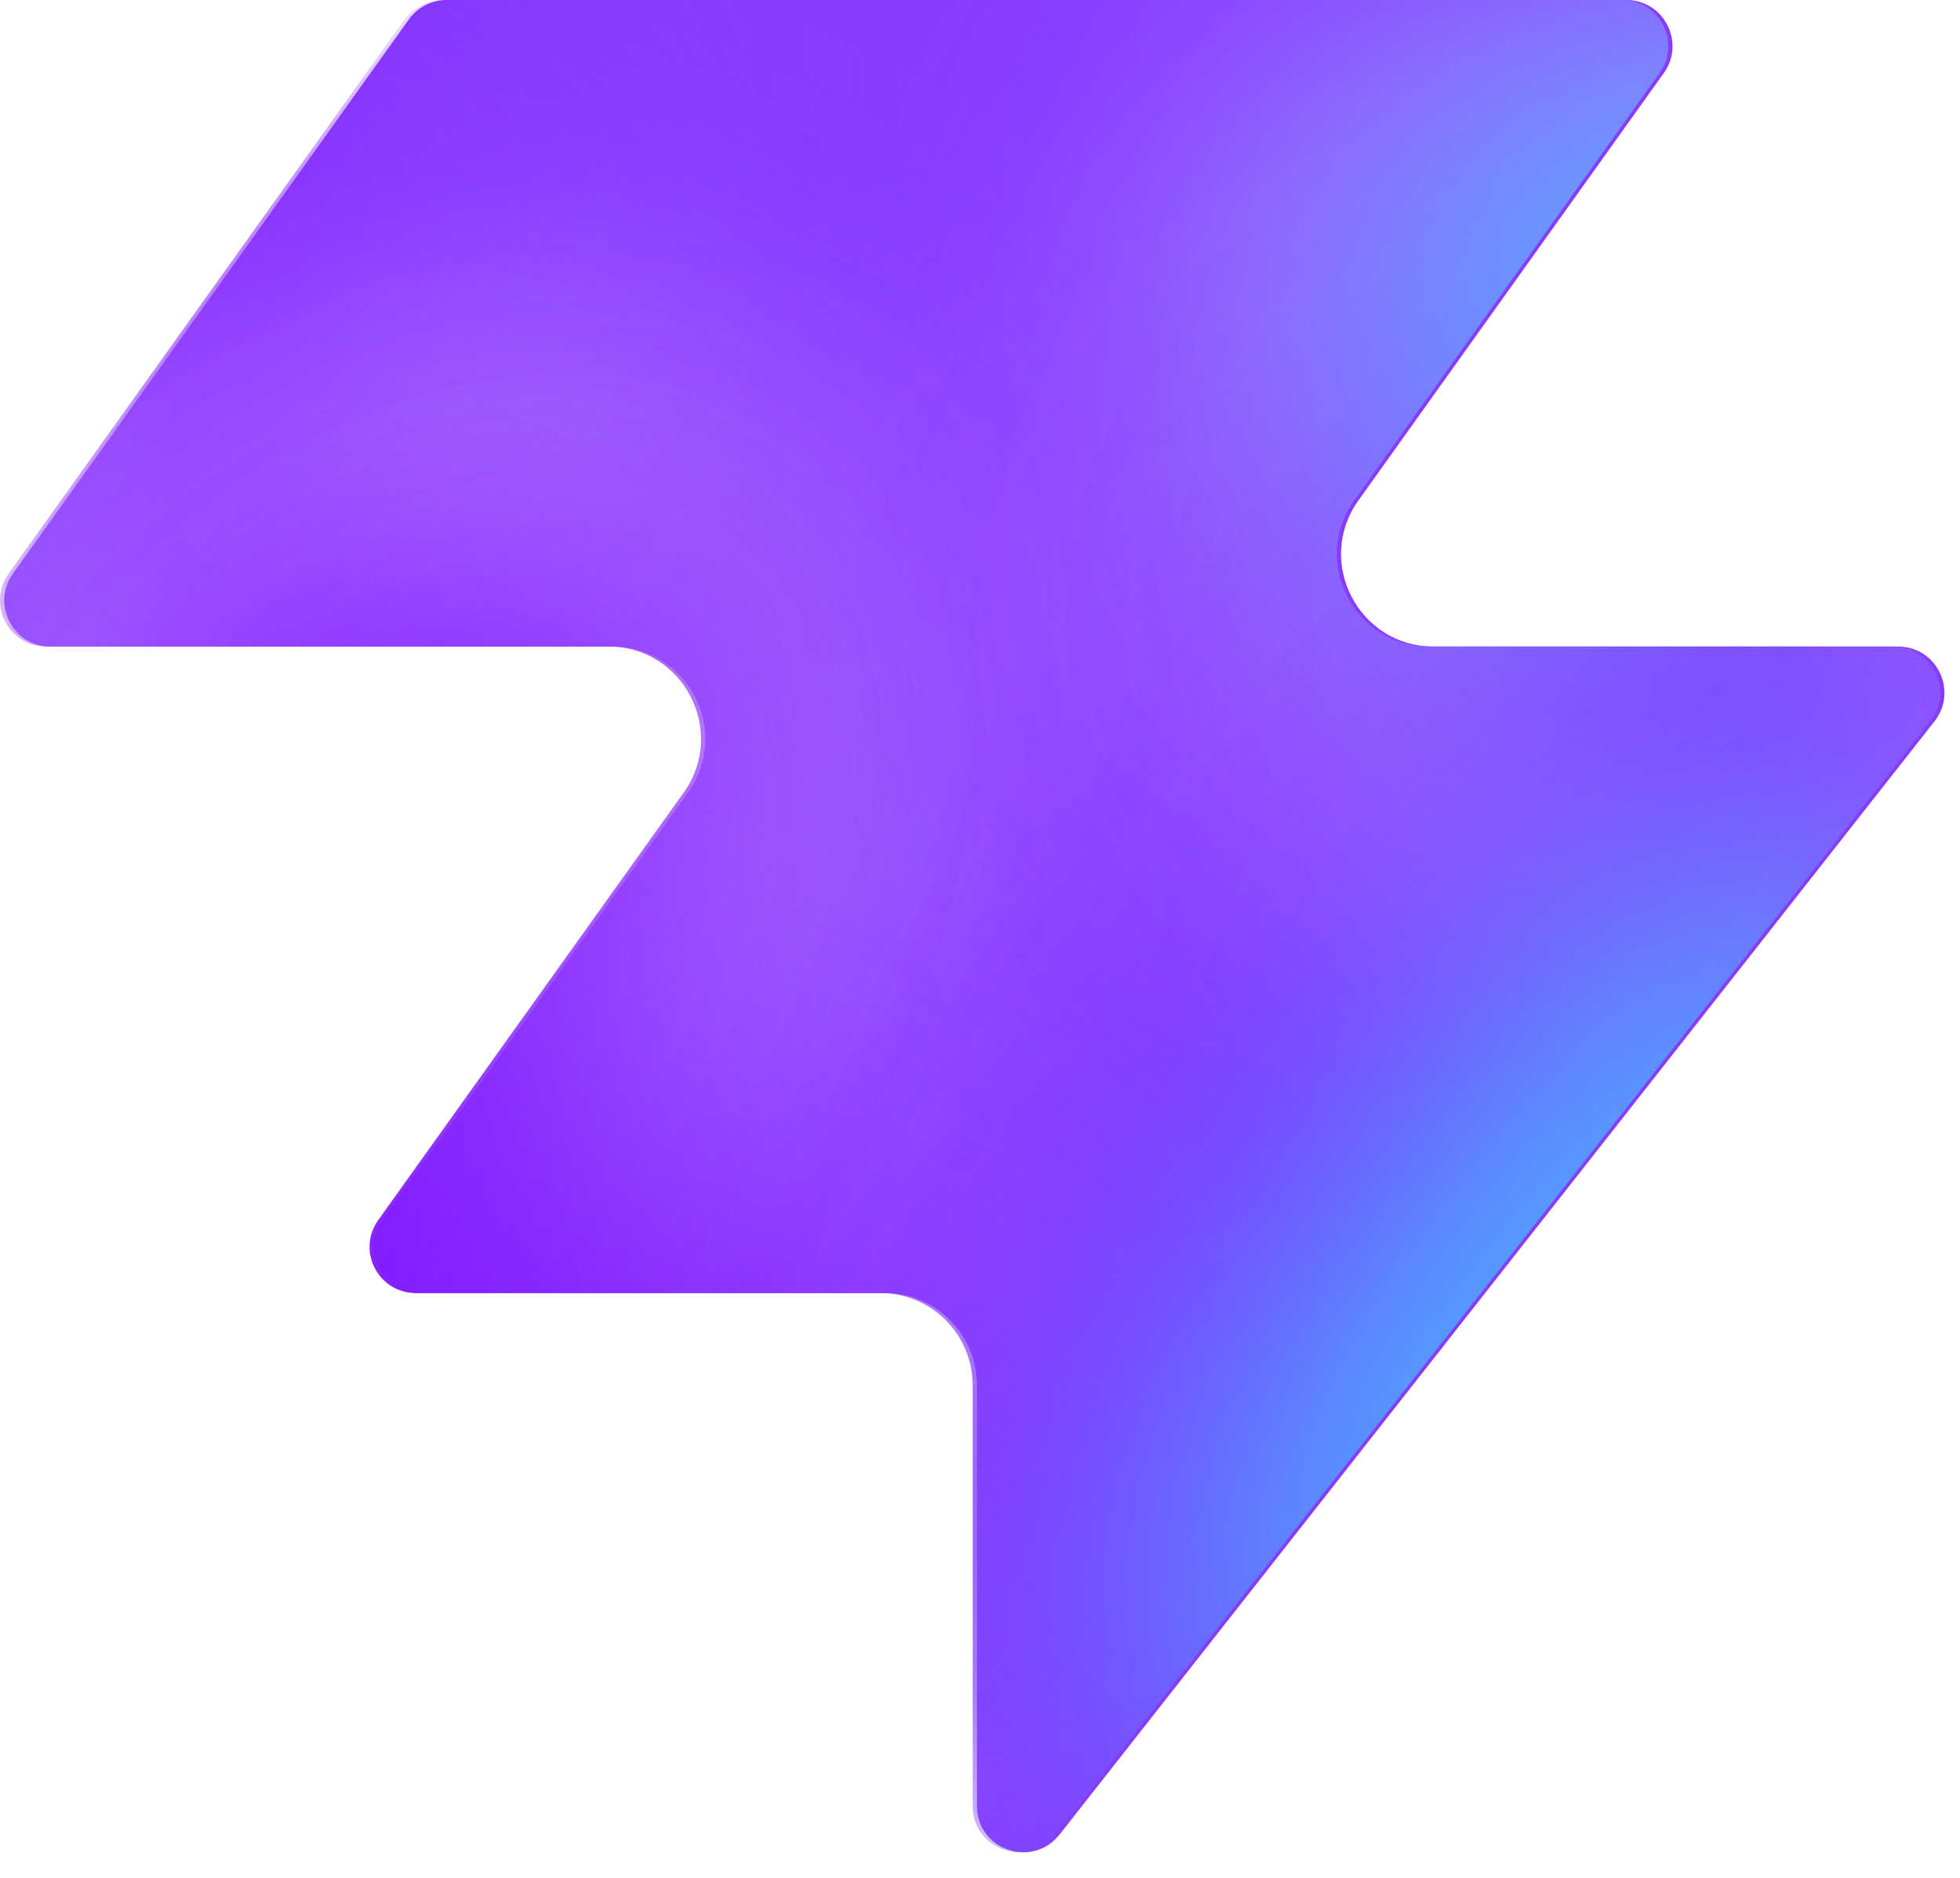
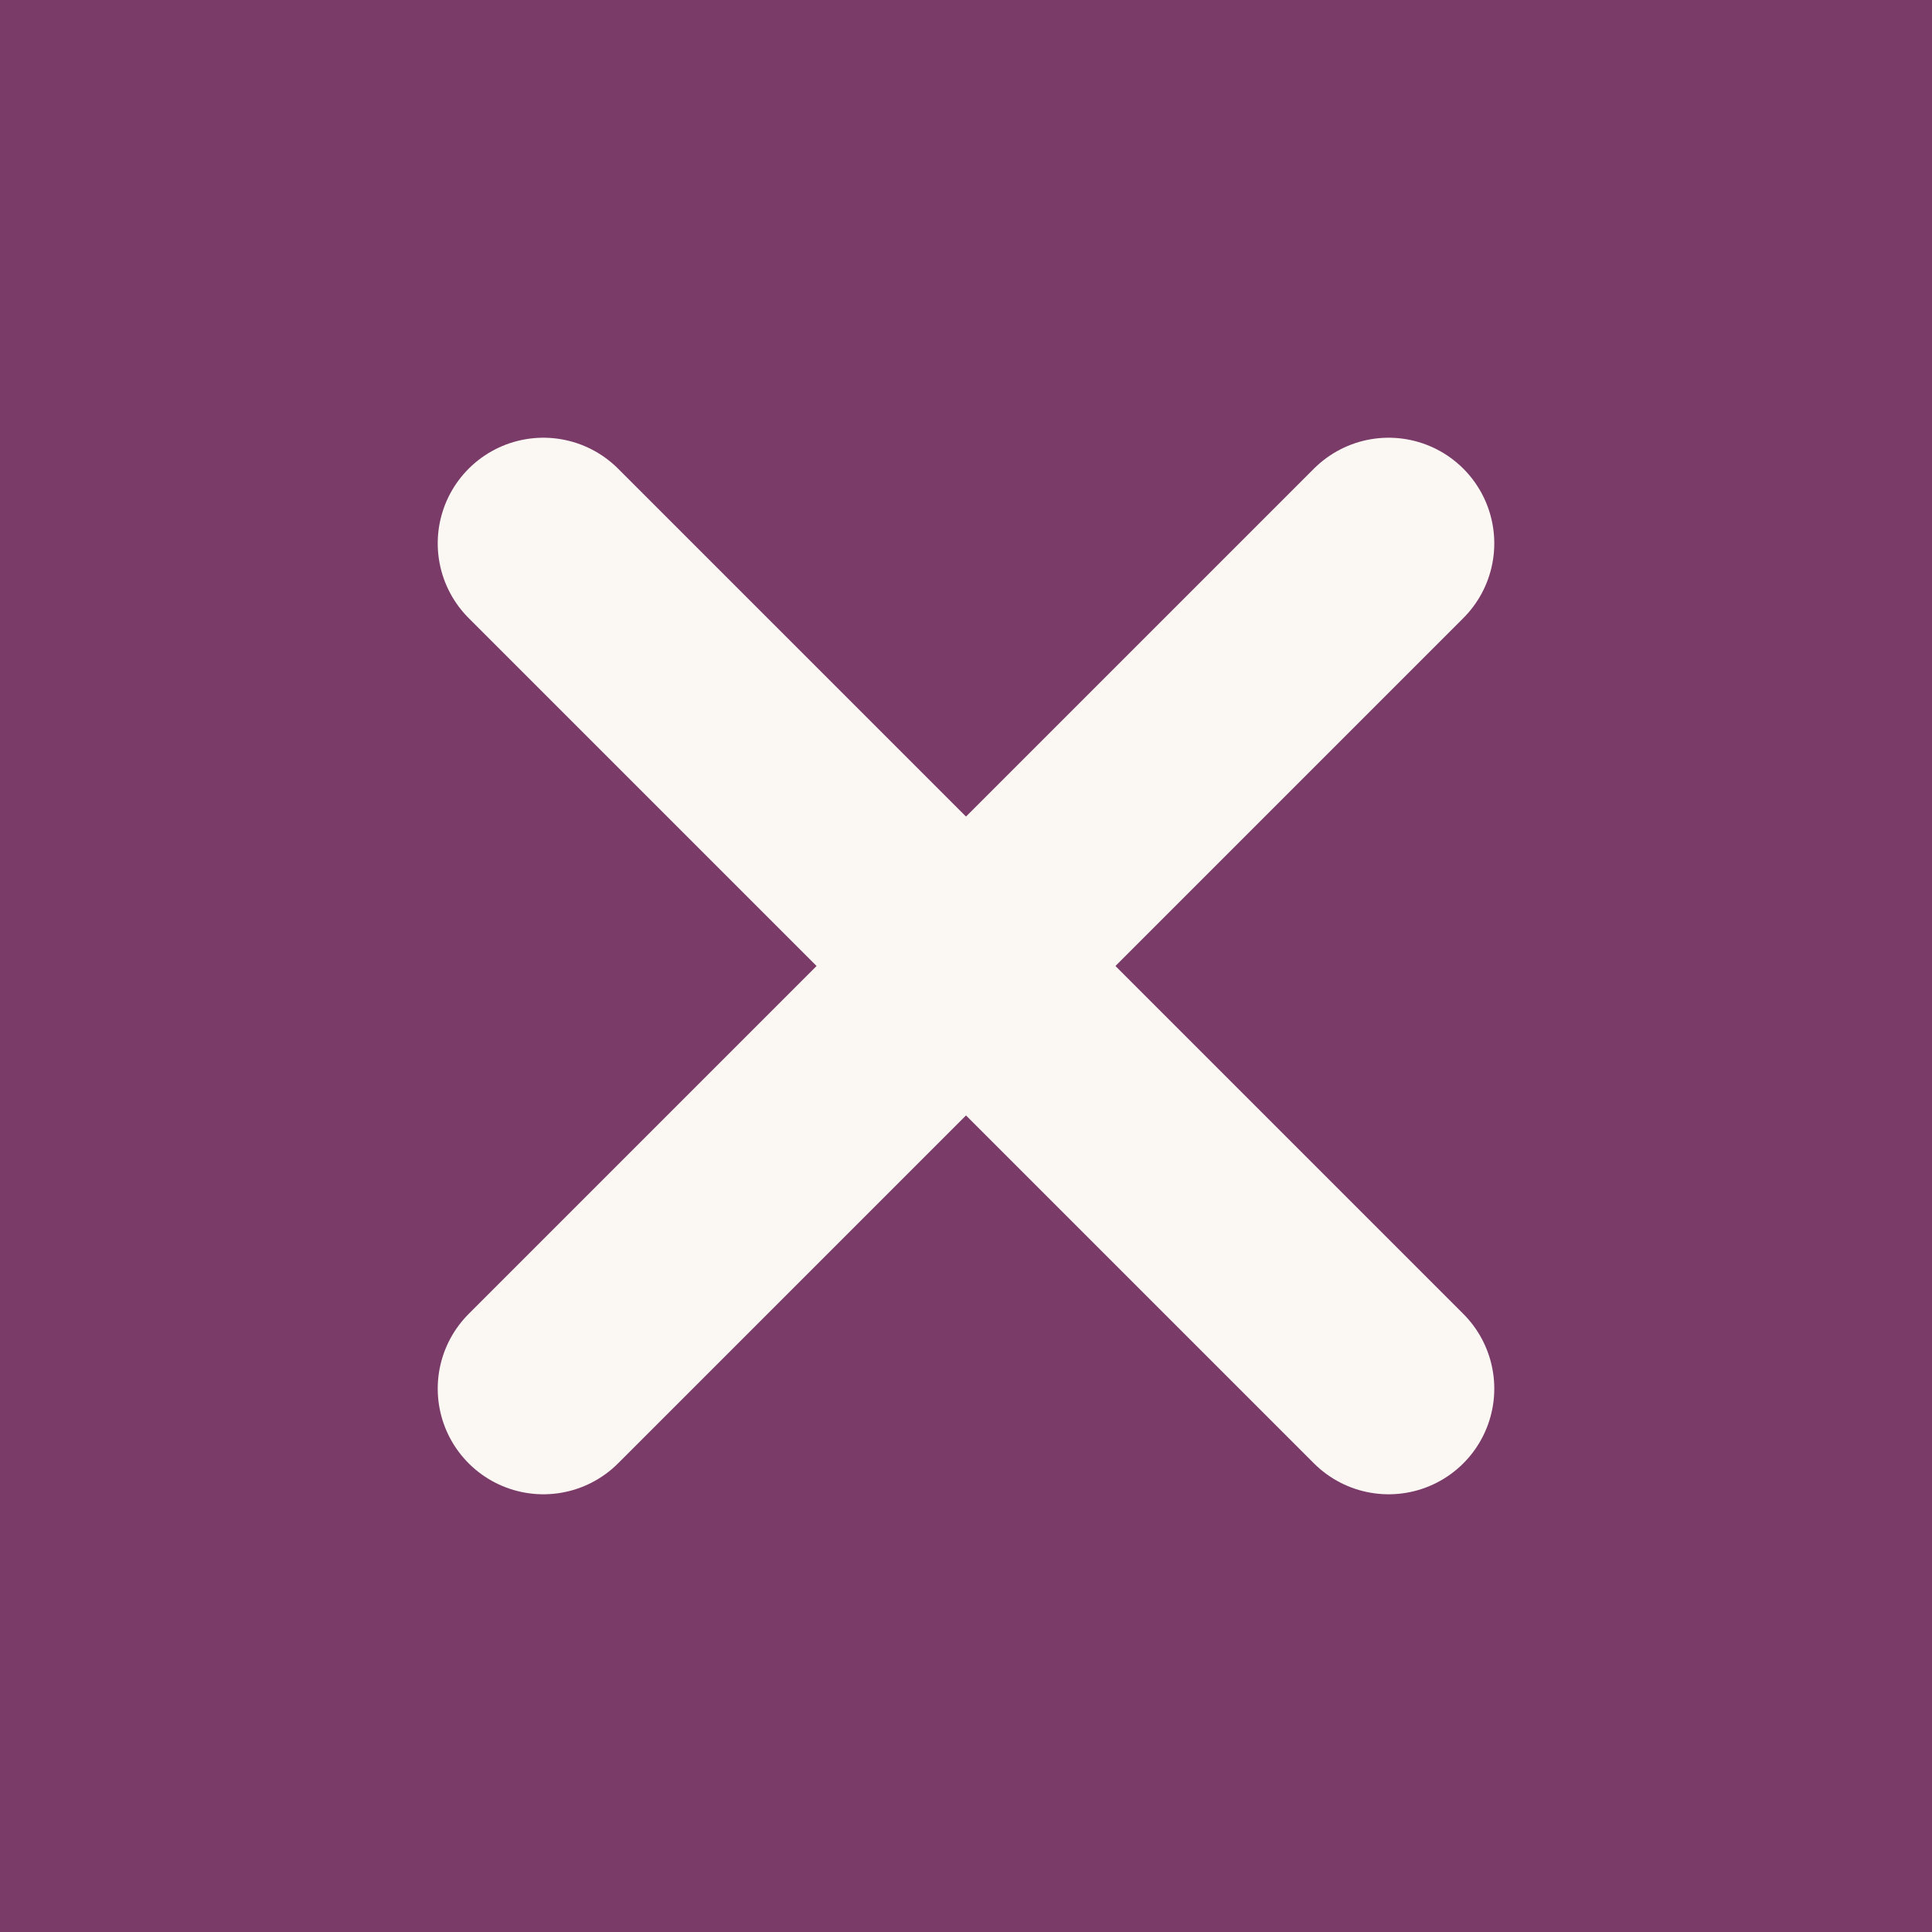
- <svg xmlns="http://www.w3.org/2000/svg" width="48" height="46" fill="none" viewBox="0 0 48 46">
-   <path fill="#863bff" d="M25.946 44.938c-.664.845-2.021.375-2.021-.698V33.937a2.26 2.26 0 0 0-2.262-2.262H10.287c-.92 0-1.456-1.04-.92-1.788l7.48-10.471c1.07-1.497 0-3.578-1.842-3.578H1.237c-.92 0-1.456-1.04-.92-1.788L10.013.474c.214-.297.556-.474.92-.474h28.894c.92 0 1.456 1.04.92 1.788l-7.48 10.471c-1.07 1.498 0 3.579 1.842 3.579h11.377c.943 0 1.473 1.088.89 1.83L25.947 44.94z" style="fill:#863bff;fill:color(display-p3 .525 .23 1);fill-opacity:1" />
-   <mask id="a" width="48" height="46" x="0" y="0" maskUnits="userSpaceOnUse" style="mask-type:alpha">
-     <path fill="#000" d="M25.842 44.938c-.664.844-2.021.375-2.021-.698V33.937a2.26 2.26 0 0 0-2.262-2.262H10.183c-.92 0-1.456-1.04-.92-1.788l7.48-10.471c1.07-1.498 0-3.579-1.842-3.579H1.133c-.92 0-1.456-1.04-.92-1.787L9.91.473c.214-.297.556-.474.92-.474h28.894c.92 0 1.456 1.04.92 1.788l-7.48 10.471c-1.07 1.498 0 3.578 1.842 3.578h11.377c.943 0 1.473 1.088.89 1.832L25.843 44.94z" style="fill:#000;fill-opacity:1" />
-   </mask>
-   <g mask="url(#a)">
-     <g filter="url(#b)">
-       <ellipse cx="5.508" cy="14.704" fill="#ede6ff" rx="5.508" ry="14.704" style="fill:#ede6ff;fill:color(display-p3 .927 .903 1);fill-opacity:1" transform="matrix(.00324 1 1 -.00324 -4.47 31.516)" />
-     </g>
-     <g filter="url(#c)">
-       <ellipse cx="10.399" cy="29.851" fill="#ede6ff" rx="10.399" ry="29.851" style="fill:#ede6ff;fill:color(display-p3 .927 .903 1);fill-opacity:1" transform="matrix(.00324 1 1 -.00324 -39.328 7.883)" />
-     </g>
-     <g filter="url(#d)">
-       <ellipse cx="5.508" cy="30.487" fill="#7e14ff" rx="5.508" ry="30.487" style="fill:#7e14ff;fill:color(display-p3 .492 .077 1);fill-opacity:1" transform="rotate(89.814 -25.913 -14.639)scale(1 -1)" />
-     </g>
-     <g filter="url(#e)">
-       <ellipse cx="5.508" cy="30.599" fill="#7e14ff" rx="5.508" ry="30.599" style="fill:#7e14ff;fill:color(display-p3 .492 .077 1);fill-opacity:1" transform="rotate(89.814 -32.644 -3.334)scale(1 -1)" />
-     </g>
-     <g filter="url(#f)">
-       <ellipse cx="5.508" cy="30.599" fill="#7e14ff" rx="5.508" ry="30.599" style="fill:#7e14ff;fill:color(display-p3 .492 .077 1);fill-opacity:1" transform="matrix(.00324 1 1 -.00324 -34.34 30.47)" />
-     </g>
-     <g filter="url(#g)">
-       <ellipse cx="14.072" cy="22.078" fill="#ede6ff" rx="14.072" ry="22.078" style="fill:#ede6ff;fill:color(display-p3 .927 .903 1);fill-opacity:1" transform="rotate(93.35 24.506 48.493)scale(-1 1)" />
-     </g>
-     <g filter="url(#h)">
-       <ellipse cx="3.47" cy="21.501" fill="#7e14ff" rx="3.47" ry="21.501" style="fill:#7e14ff;fill:color(display-p3 .492 .077 1);fill-opacity:1" transform="rotate(89.009 28.708 47.59)scale(-1 1)" />
-     </g>
-     <g filter="url(#i)">
-       <ellipse cx="3.47" cy="21.501" fill="#7e14ff" rx="3.47" ry="21.501" style="fill:#7e14ff;fill:color(display-p3 .492 .077 1);fill-opacity:1" transform="rotate(89.009 28.708 47.59)scale(-1 1)" />
-     </g>
-     <g filter="url(#j)">
-       <ellipse cx=".387" cy="8.972" fill="#7e14ff" rx="4.407" ry="29.108" style="fill:#7e14ff;fill:color(display-p3 .492 .077 1);fill-opacity:1" transform="rotate(39.51 .387 8.972)" />
-     </g>
-     <g filter="url(#k)">
-       <ellipse cx="47.523" cy="-6.092" fill="#7e14ff" rx="4.407" ry="29.108" style="fill:#7e14ff;fill:color(display-p3 .492 .077 1);fill-opacity:1" transform="rotate(37.892 47.523 -6.092)" />
-     </g>
-     <g filter="url(#l)">
-       <ellipse cx="41.412" cy="6.333" fill="#47bfff" rx="5.971" ry="9.665" style="fill:#47bfff;fill:color(display-p3 .28 .748 1);fill-opacity:1" transform="rotate(37.892 41.412 6.333)" />
-     </g>
-     <g filter="url(#m)">
-       <ellipse cx="-1.879" cy="38.332" fill="#7e14ff" rx="4.407" ry="29.108" style="fill:#7e14ff;fill:color(display-p3 .492 .077 1);fill-opacity:1" transform="rotate(37.892 -1.88 38.332)" />
-     </g>
-     <g filter="url(#n)">
-       <ellipse cx="-1.879" cy="38.332" fill="#7e14ff" rx="4.407" ry="29.108" style="fill:#7e14ff;fill:color(display-p3 .492 .077 1);fill-opacity:1" transform="rotate(37.892 -1.88 38.332)" />
-     </g>
-     <g filter="url(#o)">
-       <ellipse cx="35.651" cy="29.907" fill="#7e14ff" rx="4.407" ry="29.108" style="fill:#7e14ff;fill:color(display-p3 .492 .077 1);fill-opacity:1" transform="rotate(37.892 35.651 29.907)" />
-     </g>
-     <g filter="url(#p)">
-       <ellipse cx="38.418" cy="32.4" fill="#47bfff" rx="5.971" ry="15.297" style="fill:#47bfff;fill:color(display-p3 .28 .748 1);fill-opacity:1" transform="rotate(37.892 38.418 32.4)" />
-     </g>
+ <svg xmlns="http://www.w3.org/2000/svg" viewBox="0 0 64 64">
+   <rect width="64" height="64" fill="#7a3b69" />
+   <g fill="none" stroke="#fbf7f2" stroke-width="7" stroke-linecap="round">
+     <path d="M18 18 46 46" />
+     <path d="M46 18 18 46" />
  </g>
-   <defs>
-     <filter id="b" width="60.045" height="41.654" x="-19.77" y="16.149" color-interpolation-filters="sRGB" filterUnits="userSpaceOnUse">
-       <feFlood flood-opacity="0" result="BackgroundImageFix" />
-       <feBlend in="SourceGraphic" in2="BackgroundImageFix" result="shape" />
-       <feGaussianBlur result="effect1_foregroundBlur_2002_17158" stdDeviation="7.659" />
-     </filter>
-     <filter id="c" width="90.34" height="51.437" x="-54.613" y="-7.533" color-interpolation-filters="sRGB" filterUnits="userSpaceOnUse">
-       <feFlood flood-opacity="0" result="BackgroundImageFix" />
-       <feBlend in="SourceGraphic" in2="BackgroundImageFix" result="shape" />
-       <feGaussianBlur result="effect1_foregroundBlur_2002_17158" stdDeviation="7.659" />
-     </filter>
-     <filter id="d" width="79.355" height="29.4" x="-49.64" y="2.03" color-interpolation-filters="sRGB" filterUnits="userSpaceOnUse">
-       <feFlood flood-opacity="0" result="BackgroundImageFix" />
-       <feBlend in="SourceGraphic" in2="BackgroundImageFix" result="shape" />
-       <feGaussianBlur result="effect1_foregroundBlur_2002_17158" stdDeviation="4.596" />
-     </filter>
-     <filter id="e" width="79.579" height="29.4" x="-45.045" y="20.029" color-interpolation-filters="sRGB" filterUnits="userSpaceOnUse">
-       <feFlood flood-opacity="0" result="BackgroundImageFix" />
-       <feBlend in="SourceGraphic" in2="BackgroundImageFix" result="shape" />
-       <feGaussianBlur result="effect1_foregroundBlur_2002_17158" stdDeviation="4.596" />
-     </filter>
-     <filter id="f" width="79.579" height="29.4" x="-43.513" y="21.178" color-interpolation-filters="sRGB" filterUnits="userSpaceOnUse">
-       <feFlood flood-opacity="0" result="BackgroundImageFix" />
-       <feBlend in="SourceGraphic" in2="BackgroundImageFix" result="shape" />
-       <feGaussianBlur result="effect1_foregroundBlur_2002_17158" stdDeviation="4.596" />
-     </filter>
-     <filter id="g" width="74.749" height="58.852" x="15.756" y="-17.901" color-interpolation-filters="sRGB" filterUnits="userSpaceOnUse">
-       <feFlood flood-opacity="0" result="BackgroundImageFix" />
-       <feBlend in="SourceGraphic" in2="BackgroundImageFix" result="shape" />
-       <feGaussianBlur result="effect1_foregroundBlur_2002_17158" stdDeviation="7.659" />
-     </filter>
-     <filter id="h" width="61.377" height="25.362" x="23.548" y="2.284" color-interpolation-filters="sRGB" filterUnits="userSpaceOnUse">
-       <feFlood flood-opacity="0" result="BackgroundImageFix" />
-       <feBlend in="SourceGraphic" in2="BackgroundImageFix" result="shape" />
-       <feGaussianBlur result="effect1_foregroundBlur_2002_17158" stdDeviation="4.596" />
-     </filter>
-     <filter id="i" width="61.377" height="25.362" x="23.548" y="2.284" color-interpolation-filters="sRGB" filterUnits="userSpaceOnUse">
-       <feFlood flood-opacity="0" result="BackgroundImageFix" />
-       <feBlend in="SourceGraphic" in2="BackgroundImageFix" result="shape" />
-       <feGaussianBlur result="effect1_foregroundBlur_2002_17158" stdDeviation="4.596" />
-     </filter>
-     <filter id="j" width="56.045" height="63.649" x="-27.636" y="-22.853" color-interpolation-filters="sRGB" filterUnits="userSpaceOnUse">
-       <feFlood flood-opacity="0" result="BackgroundImageFix" />
-       <feBlend in="SourceGraphic" in2="BackgroundImageFix" result="shape" />
-       <feGaussianBlur result="effect1_foregroundBlur_2002_17158" stdDeviation="4.596" />
-     </filter>
-     <filter id="k" width="54.814" height="64.646" x="20.116" y="-38.415" color-interpolation-filters="sRGB" filterUnits="userSpaceOnUse">
-       <feFlood flood-opacity="0" result="BackgroundImageFix" />
-       <feBlend in="SourceGraphic" in2="BackgroundImageFix" result="shape" />
-       <feGaussianBlur result="effect1_foregroundBlur_2002_17158" stdDeviation="4.596" />
-     </filter>
-     <filter id="l" width="33.541" height="35.313" x="24.641" y="-11.323" color-interpolation-filters="sRGB" filterUnits="userSpaceOnUse">
-       <feFlood flood-opacity="0" result="BackgroundImageFix" />
-       <feBlend in="SourceGraphic" in2="BackgroundImageFix" result="shape" />
-       <feGaussianBlur result="effect1_foregroundBlur_2002_17158" stdDeviation="4.596" />
-     </filter>
-     <filter id="m" width="54.814" height="64.646" x="-29.286" y="6.009" color-interpolation-filters="sRGB" filterUnits="userSpaceOnUse">
-       <feFlood flood-opacity="0" result="BackgroundImageFix" />
-       <feBlend in="SourceGraphic" in2="BackgroundImageFix" result="shape" />
-       <feGaussianBlur result="effect1_foregroundBlur_2002_17158" stdDeviation="4.596" />
-     </filter>
-     <filter id="n" width="54.814" height="64.646" x="-29.286" y="6.009" color-interpolation-filters="sRGB" filterUnits="userSpaceOnUse">
-       <feFlood flood-opacity="0" result="BackgroundImageFix" />
-       <feBlend in="SourceGraphic" in2="BackgroundImageFix" result="shape" />
-       <feGaussianBlur result="effect1_foregroundBlur_2002_17158" stdDeviation="4.596" />
-     </filter>
-     <filter id="o" width="54.814" height="64.646" x="8.244" y="-2.416" color-interpolation-filters="sRGB" filterUnits="userSpaceOnUse">
-       <feFlood flood-opacity="0" result="BackgroundImageFix" />
-       <feBlend in="SourceGraphic" in2="BackgroundImageFix" result="shape" />
-       <feGaussianBlur result="effect1_foregroundBlur_2002_17158" stdDeviation="4.596" />
-     </filter>
-     <filter id="p" width="39.409" height="43.623" x="18.713" y="10.588" color-interpolation-filters="sRGB" filterUnits="userSpaceOnUse">
-       <feFlood flood-opacity="0" result="BackgroundImageFix" />
-       <feBlend in="SourceGraphic" in2="BackgroundImageFix" result="shape" />
-       <feGaussianBlur result="effect1_foregroundBlur_2002_17158" stdDeviation="4.596" />
-     </filter>
-   </defs>
</svg>
